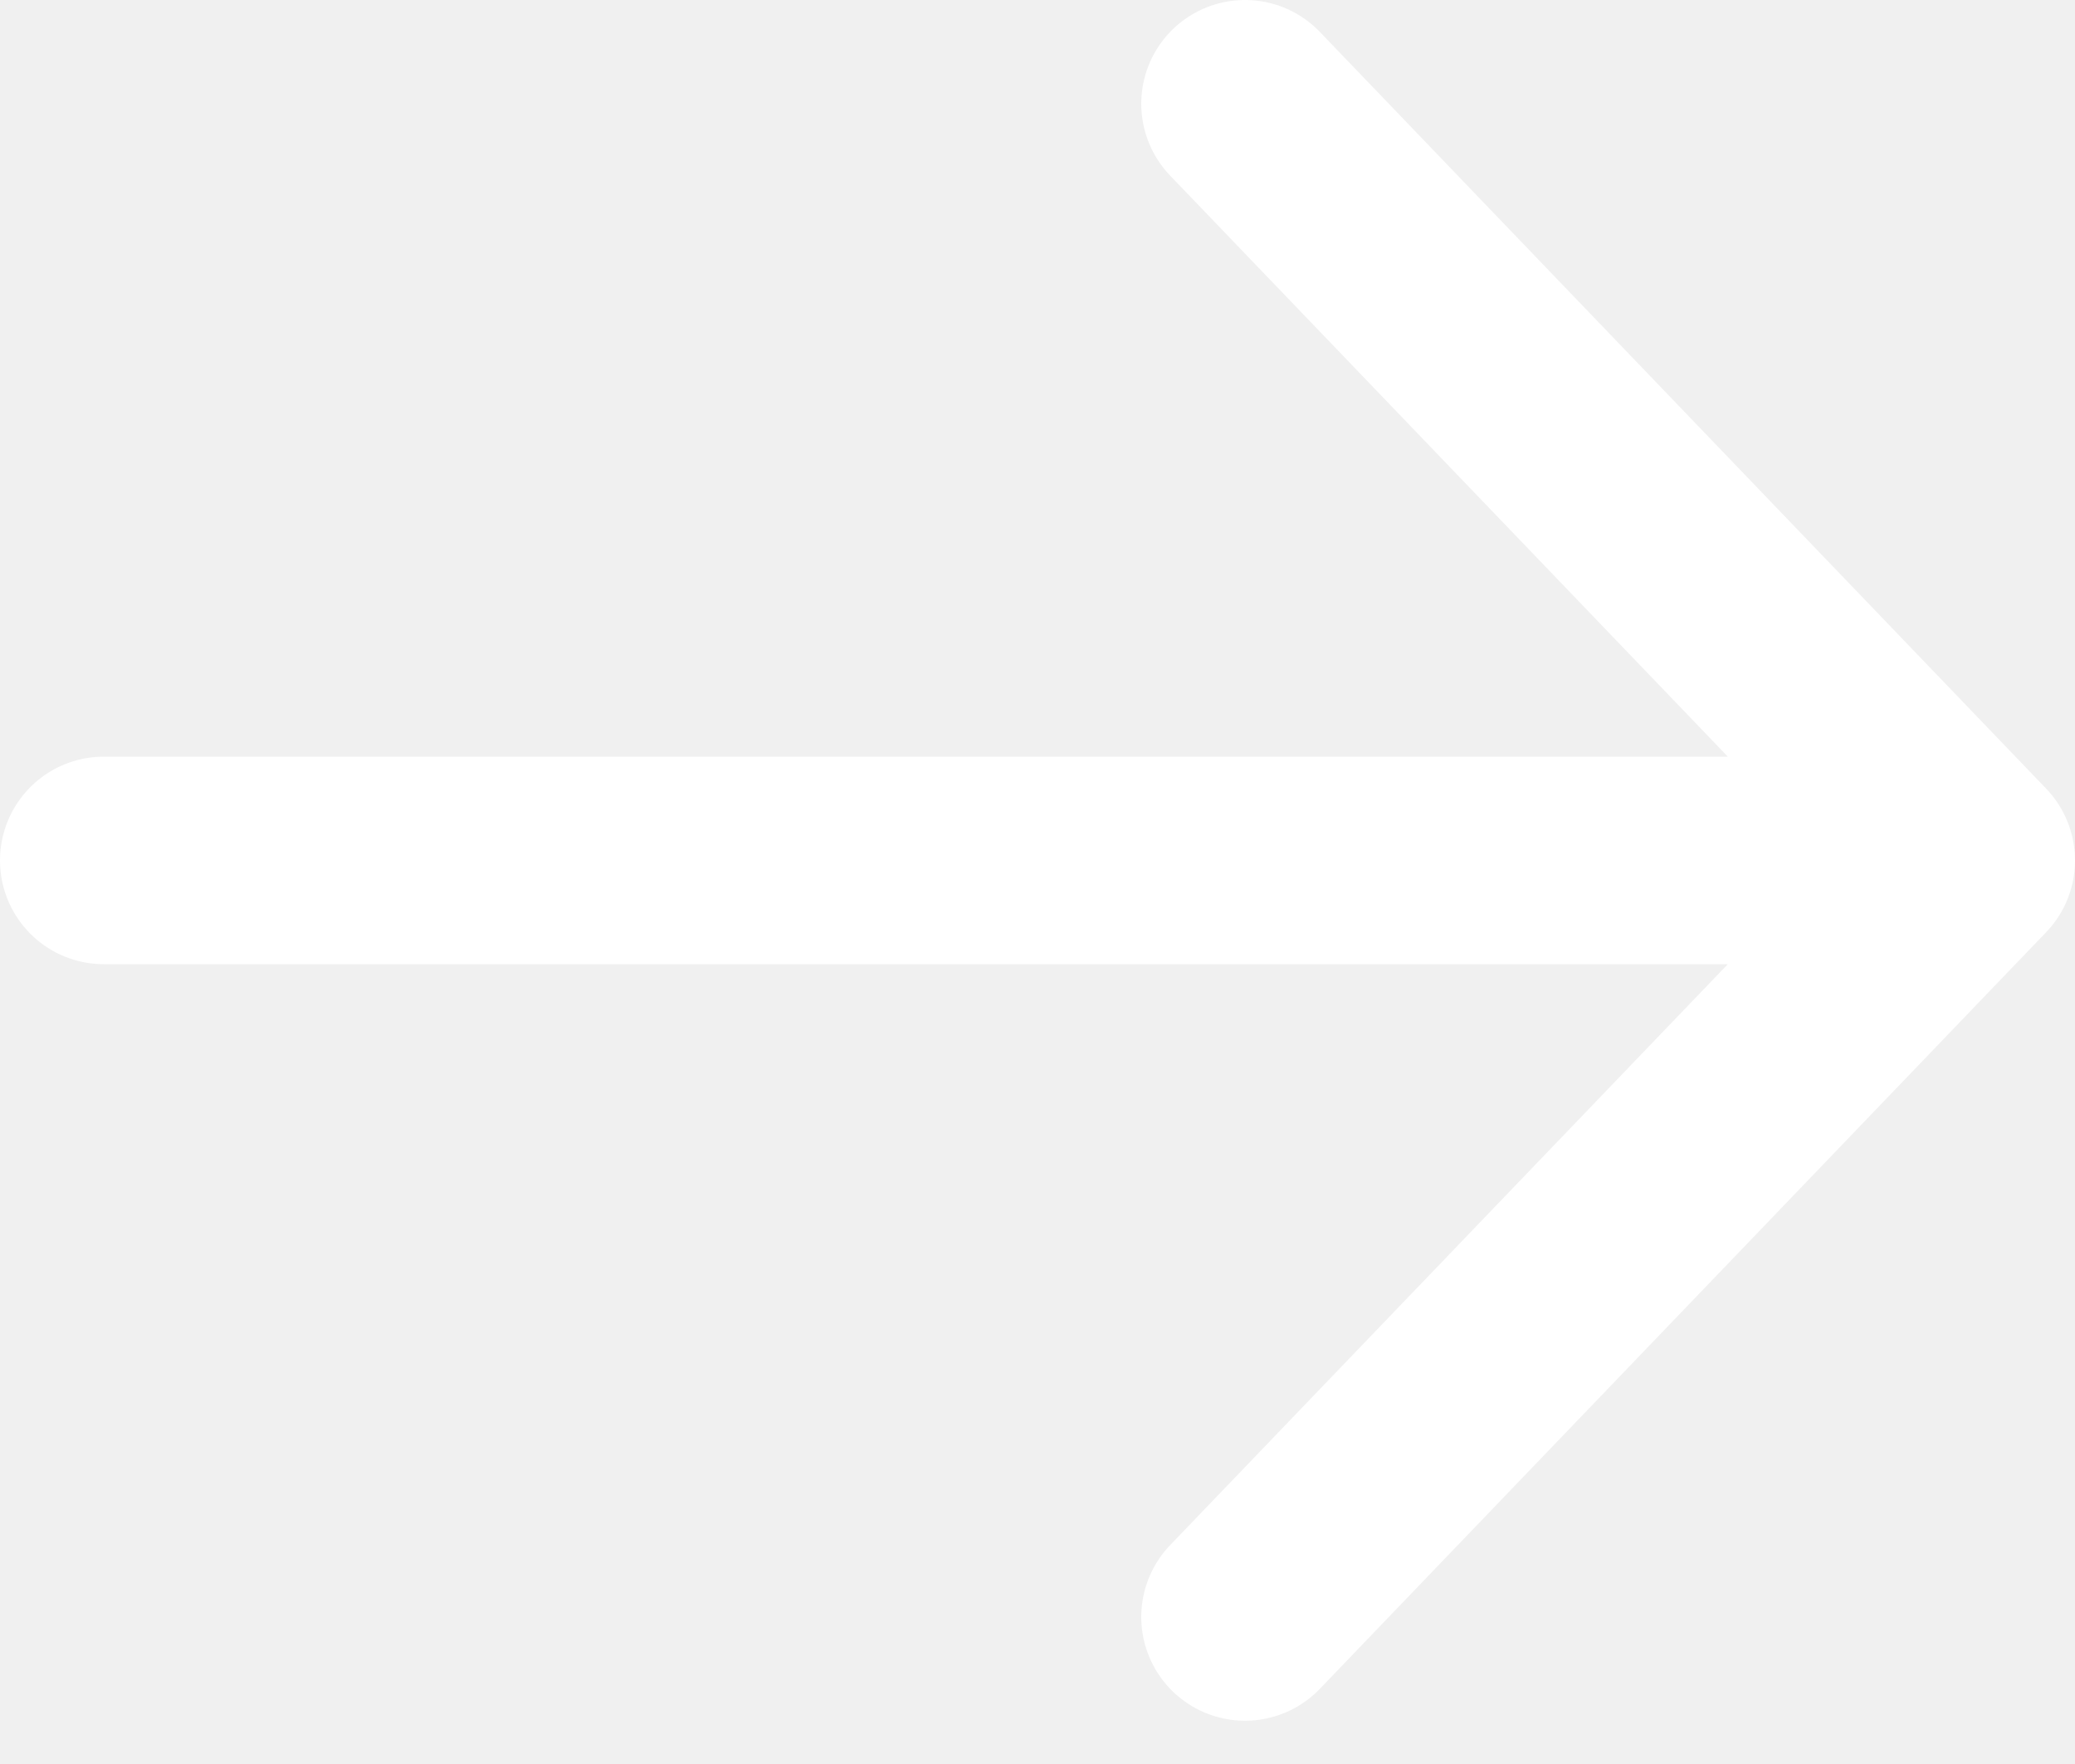
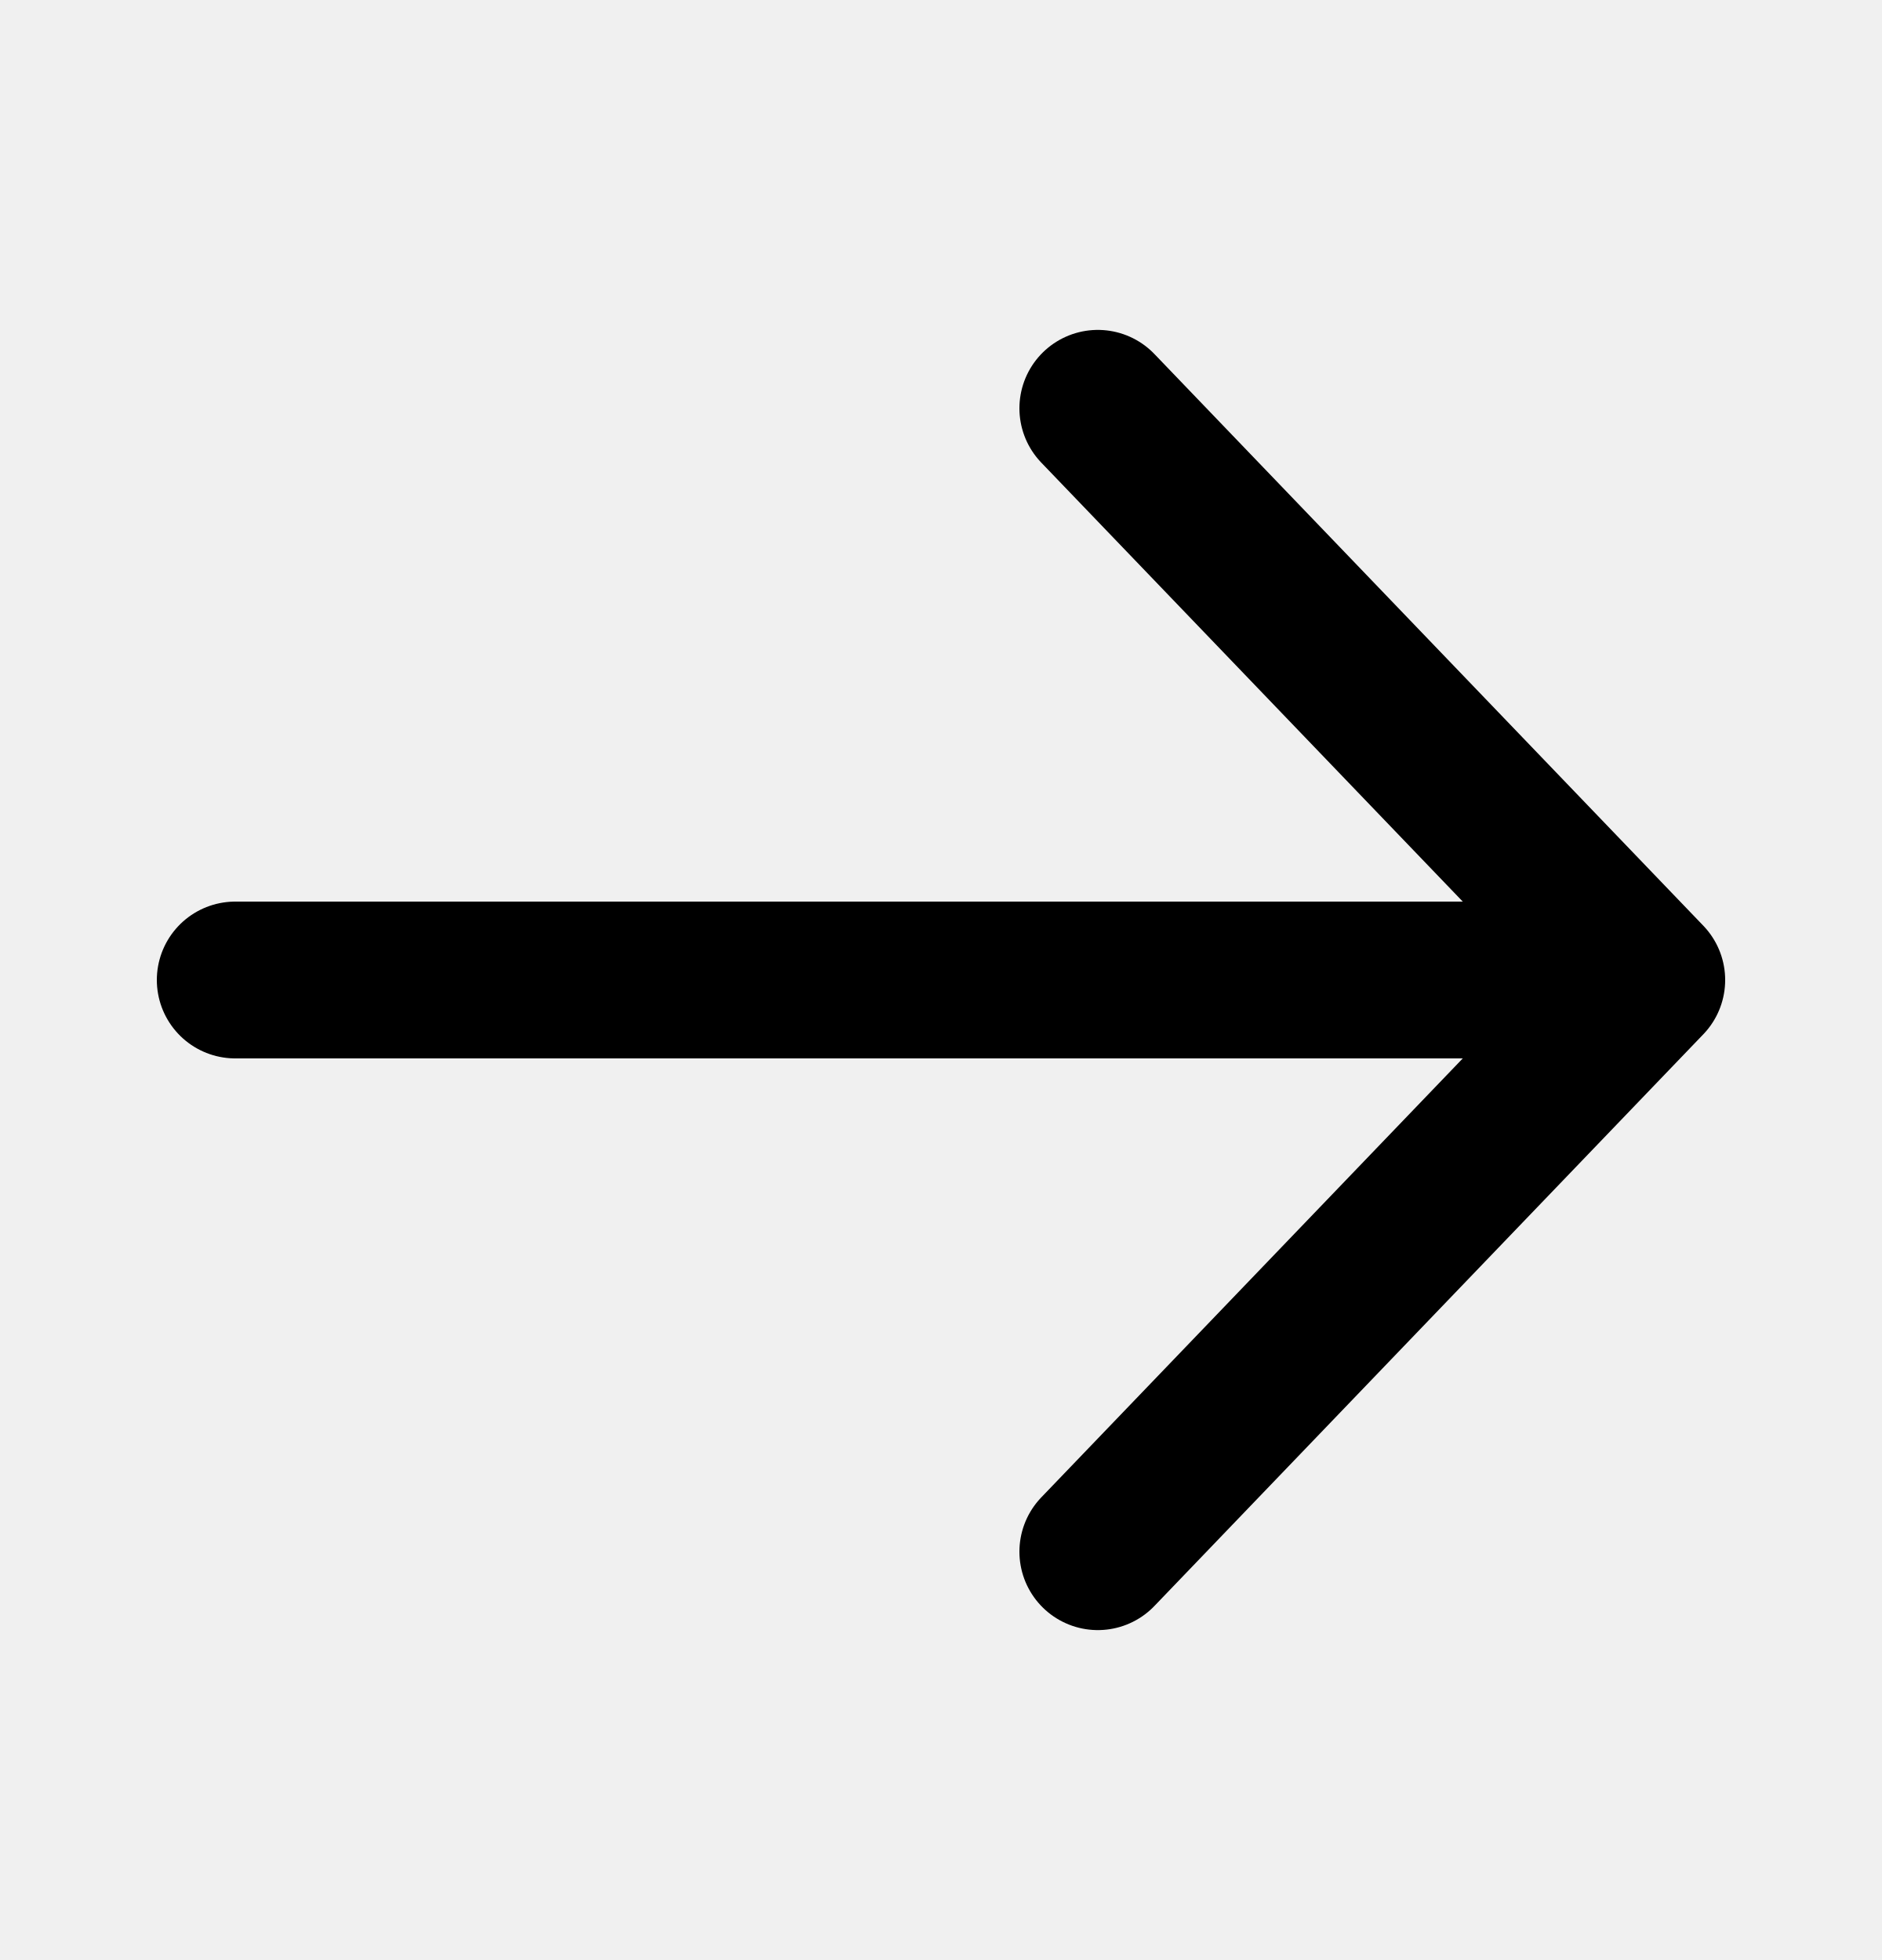
- <svg xmlns="http://www.w3.org/2000/svg" width="20" height="17" viewBox="0 0 20 17" fill="none">
-   <path d="M12 15.583L19 8.292M19 8.292L12 1M19 8.292L1 8.292" stroke="white" stroke-width="2" stroke-linecap="round" stroke-linejoin="round" />
+ <svg xmlns="http://www.w3.org/2000/svg" width="24" height="25" viewBox="0 0 24 25" fill="none">
+   <path d="M14 19.792L21 12.5M21 12.5L14 5.208M21 12.5L3 12.5" stroke="black" stroke-width="2" stroke-linecap="round" stroke-linejoin="round" />
</svg>
